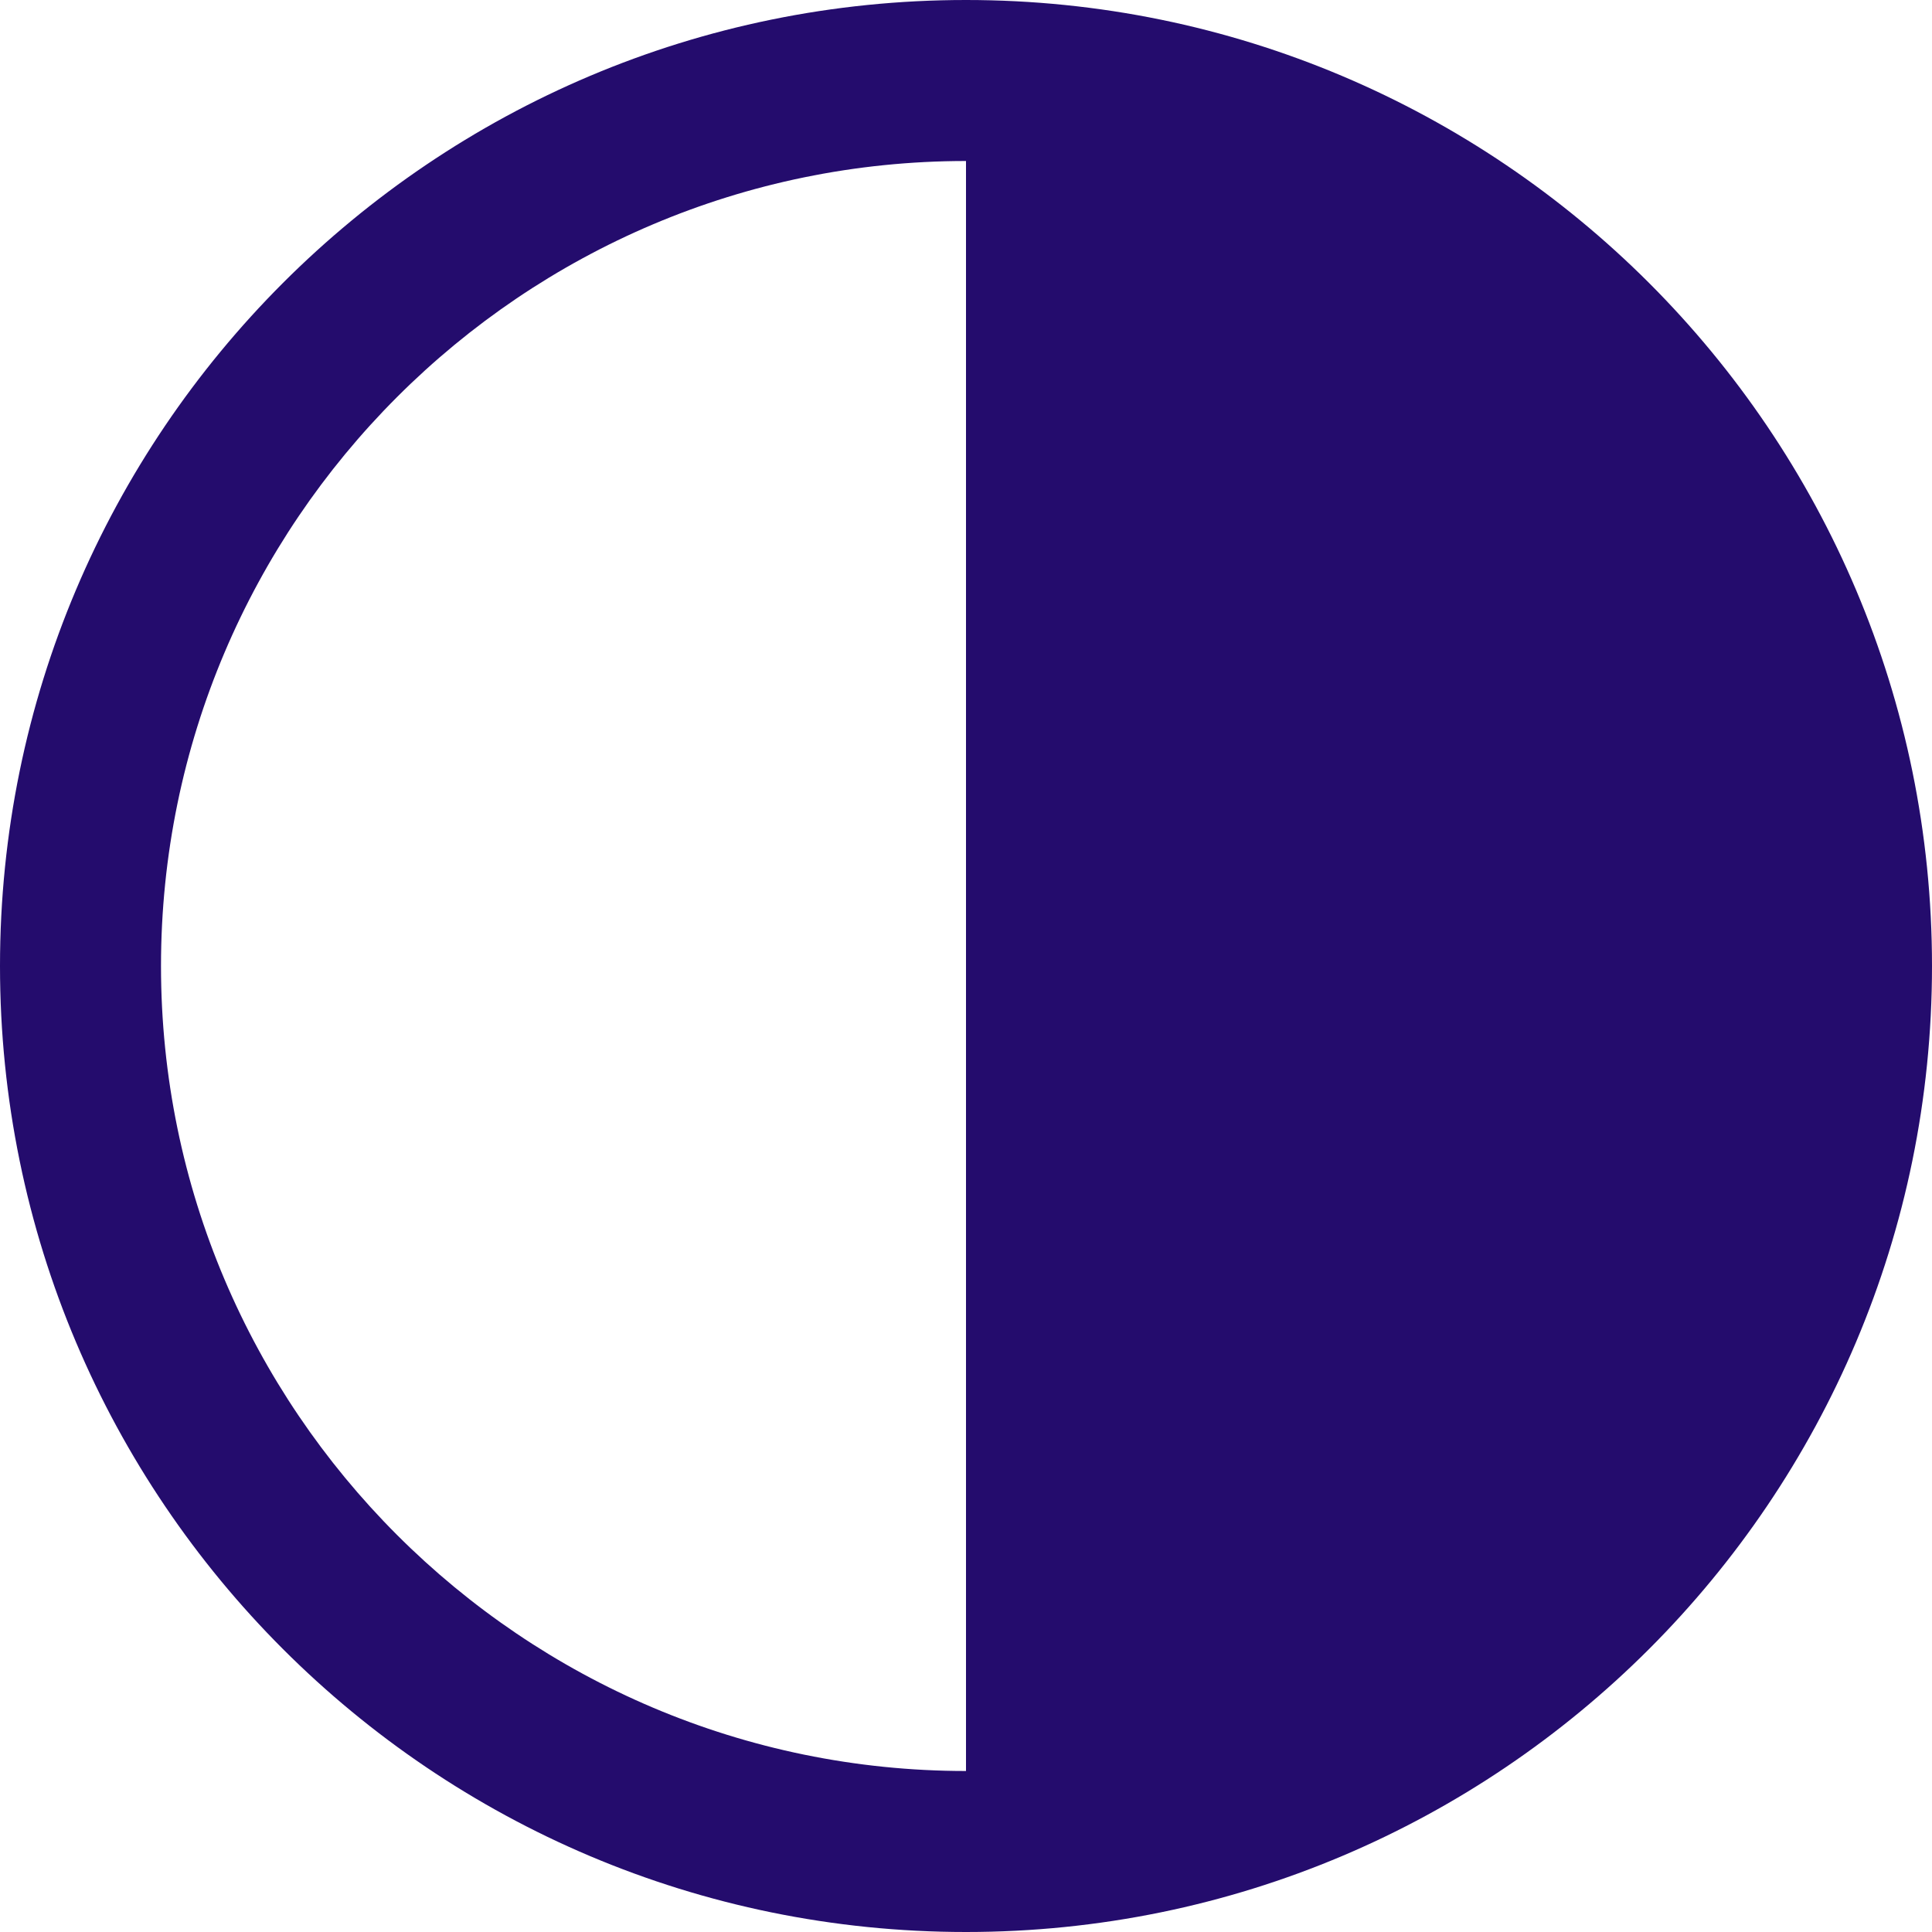
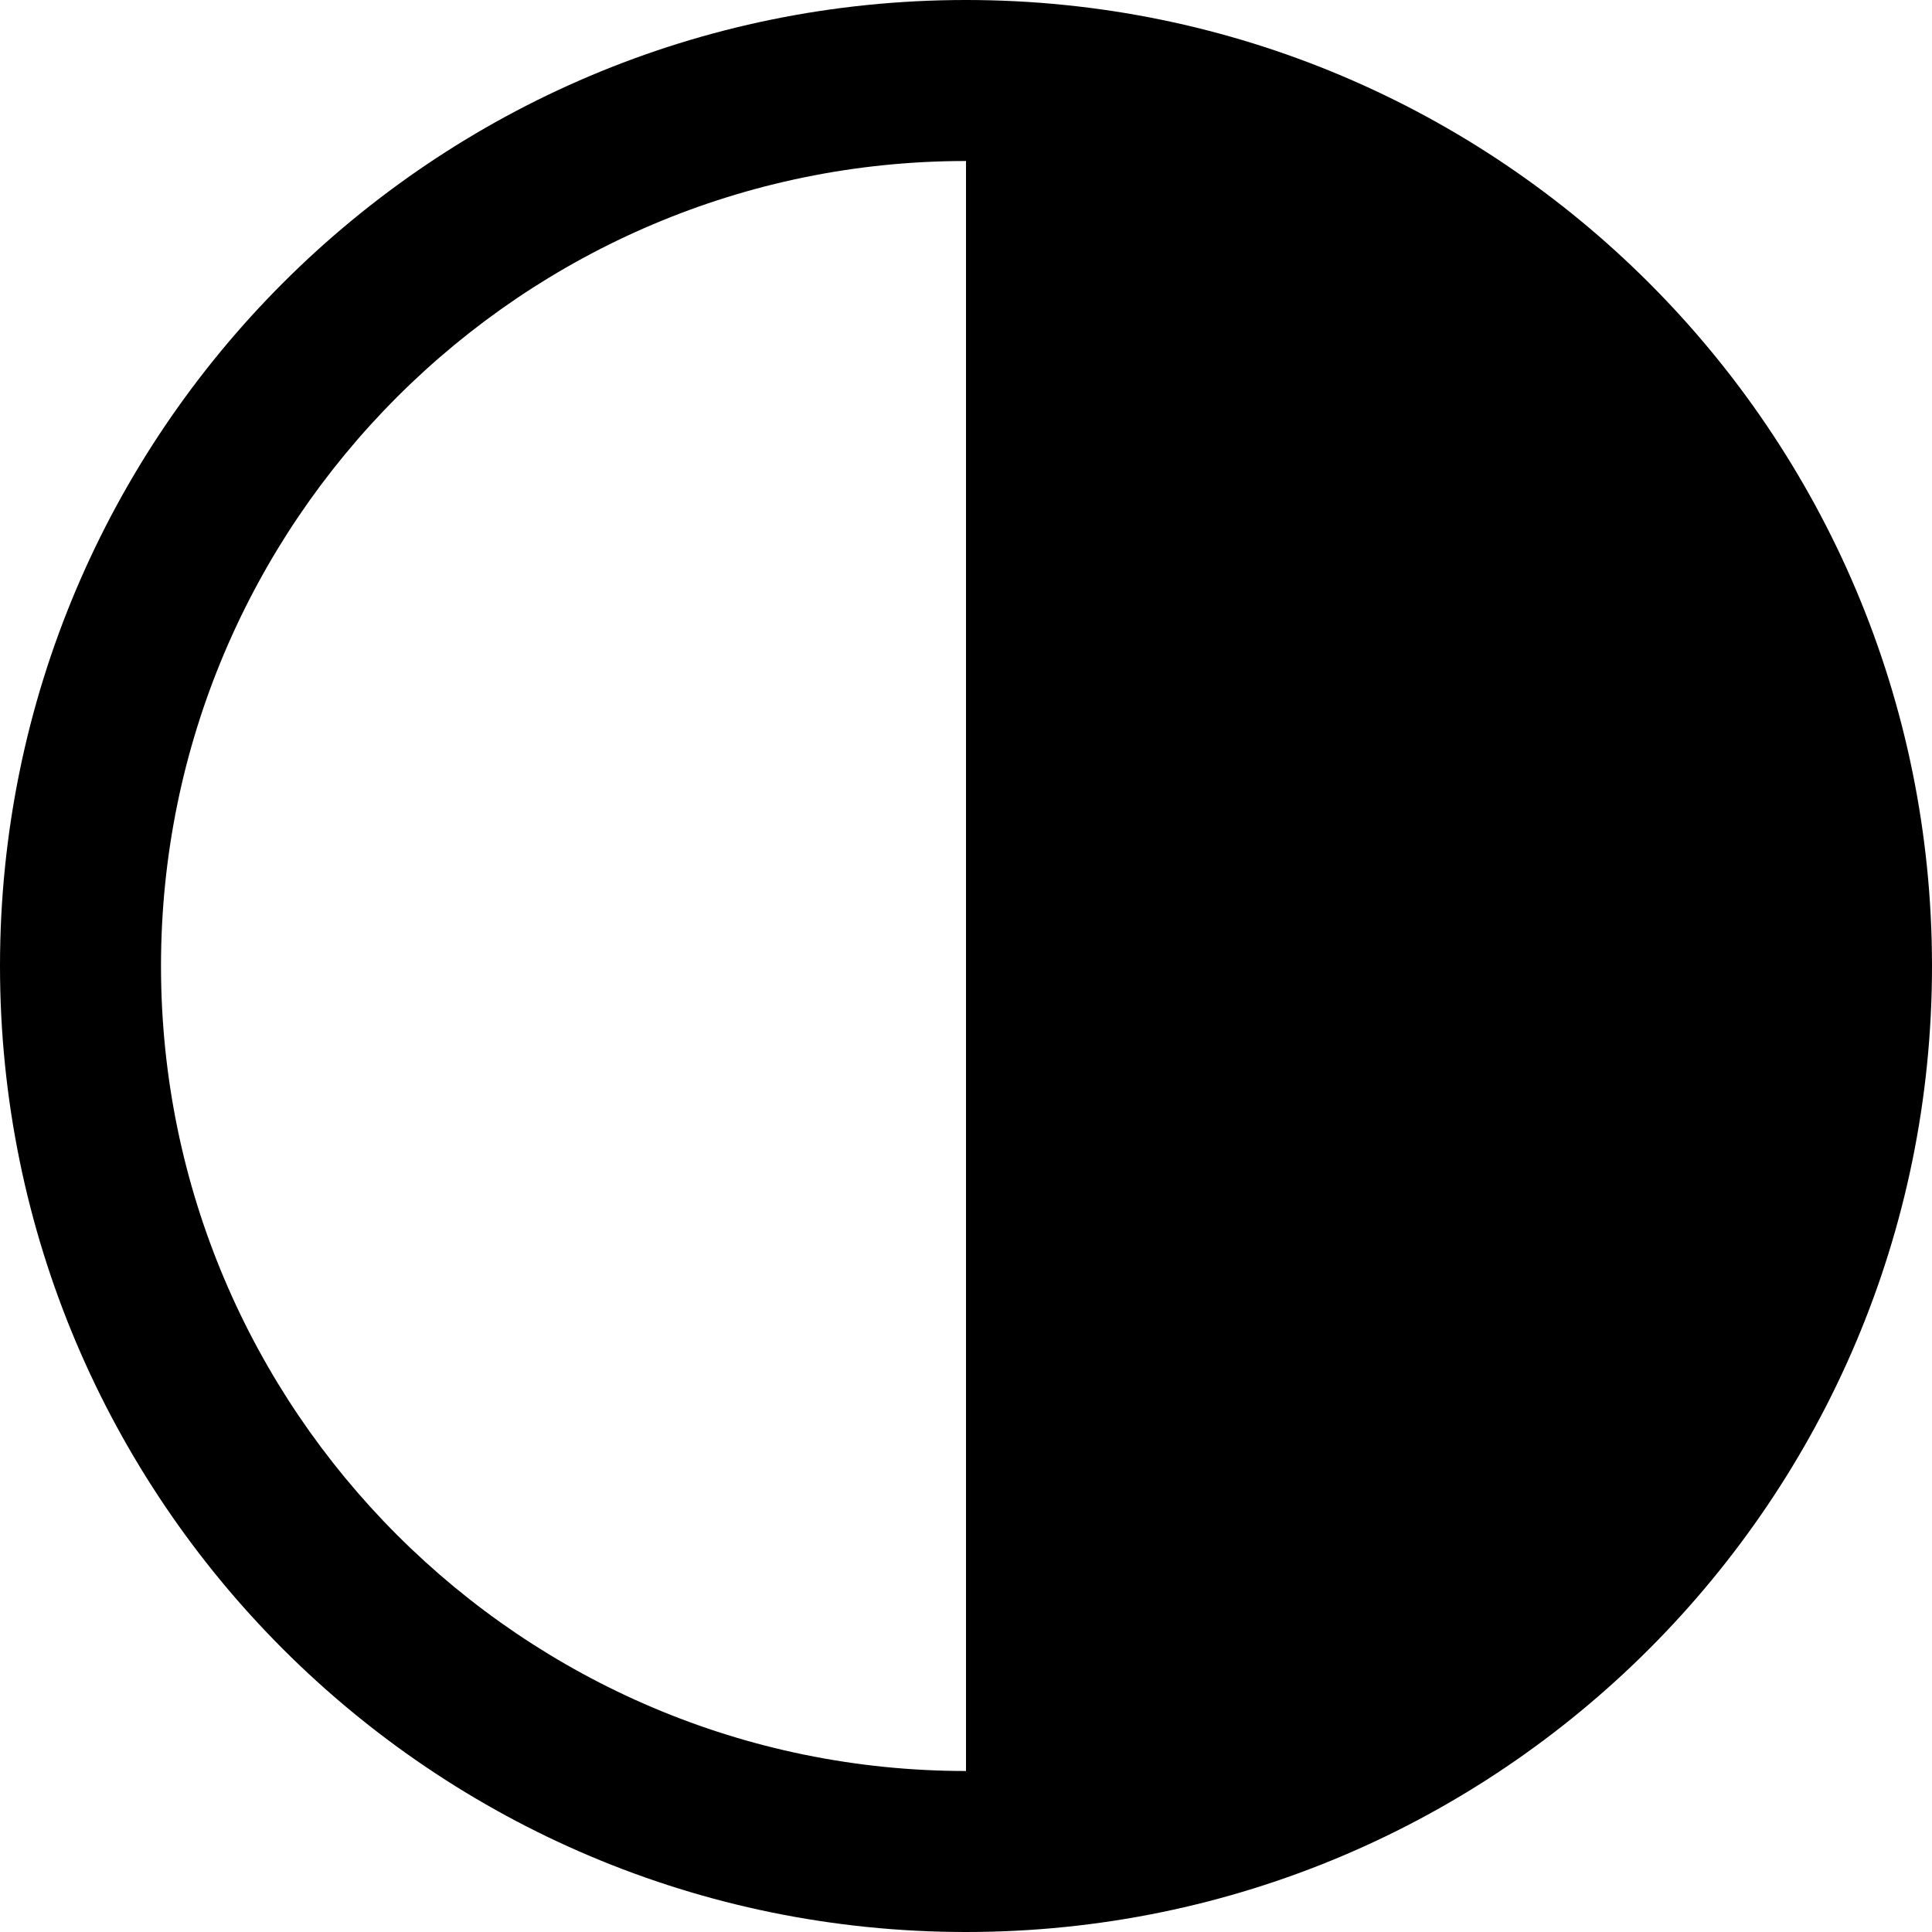
<svg xmlns="http://www.w3.org/2000/svg" width="24" height="24" viewBox="0 0 24 24">
-   <path fill="#240C6D" d="M300,122 C300,128.627 305.373,134 312,134 C318.627,134 324,128.627 324,122 C324,115.373 318.627,110 312,110 C305.373,110 300,115.373 300,122 Z M302,122 C302,116.486 306.486,112 312,112 L312,132 C306.486,132 302,127.514 302,122 Z" transform="translate(-300 -110)" />
+   <path fill="currentColor" d="M300,122 C300,128.627 305.373,134 312,134 C318.627,134 324,128.627 324,122 C324,115.373 318.627,110 312,110 C305.373,110 300,115.373 300,122 Z M302,122 C302,116.486 306.486,112 312,112 L312,132 C306.486,132 302,127.514 302,122 Z" transform="translate(-300 -110)" />
</svg>
